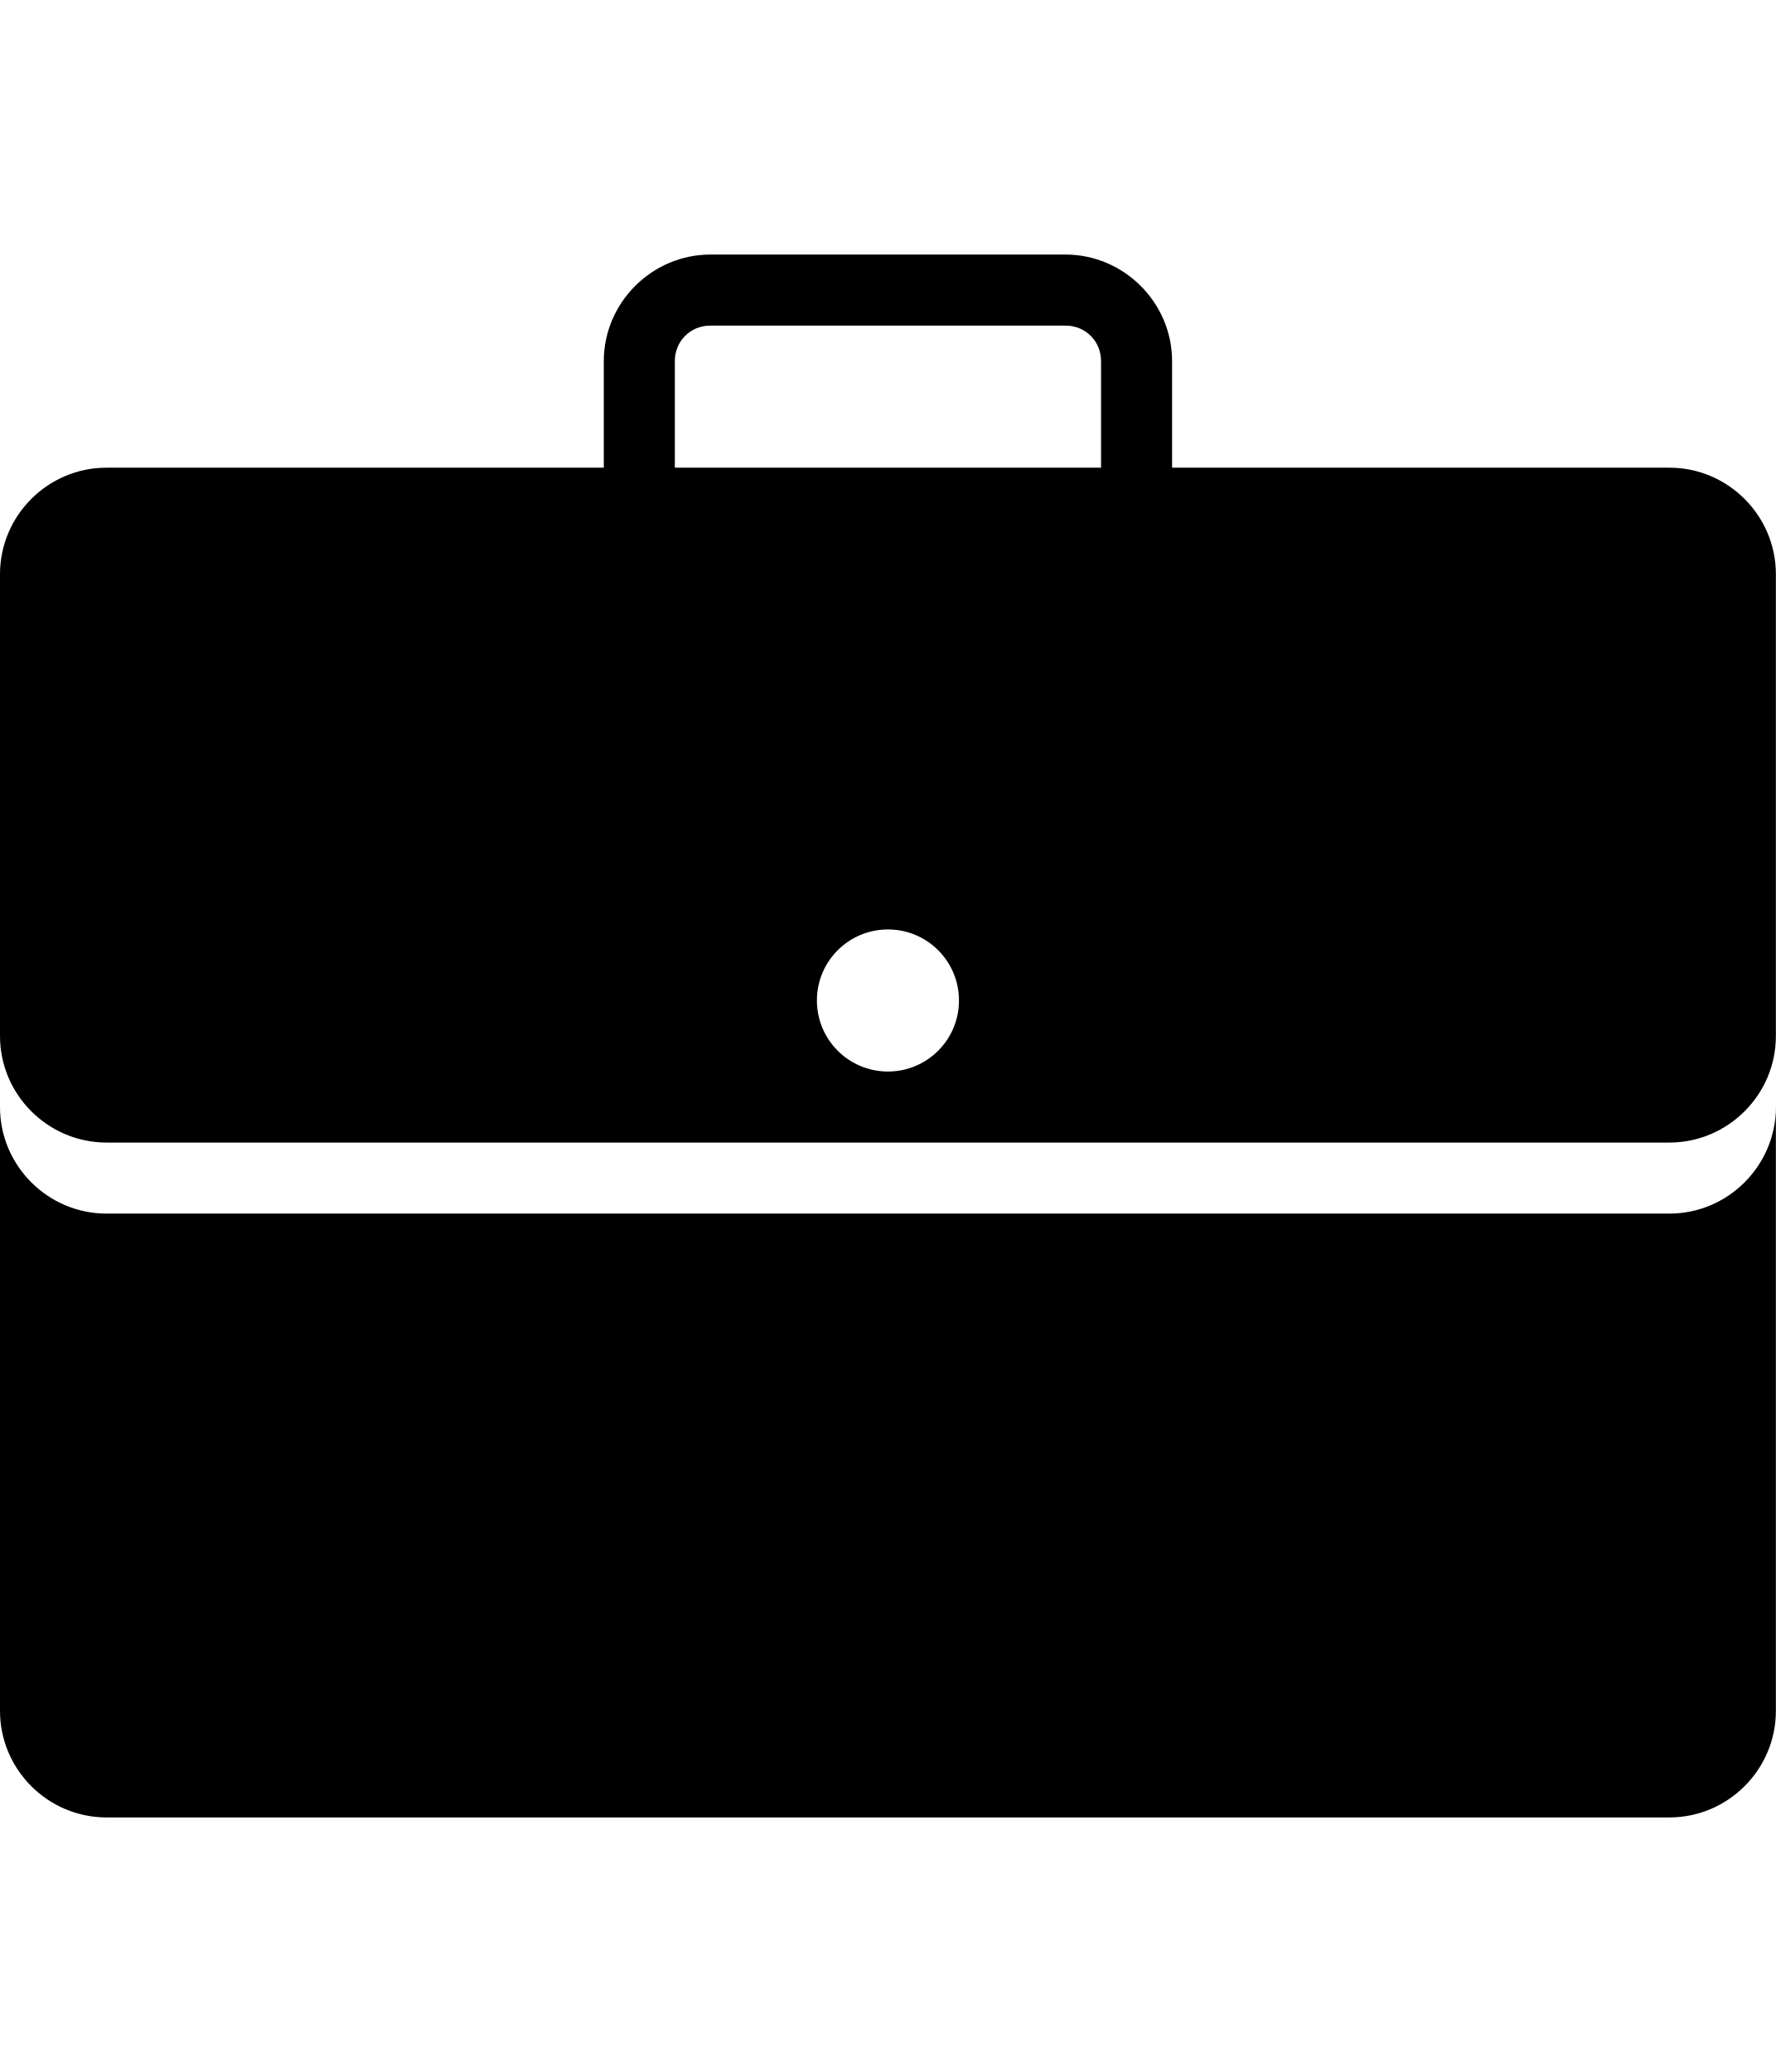
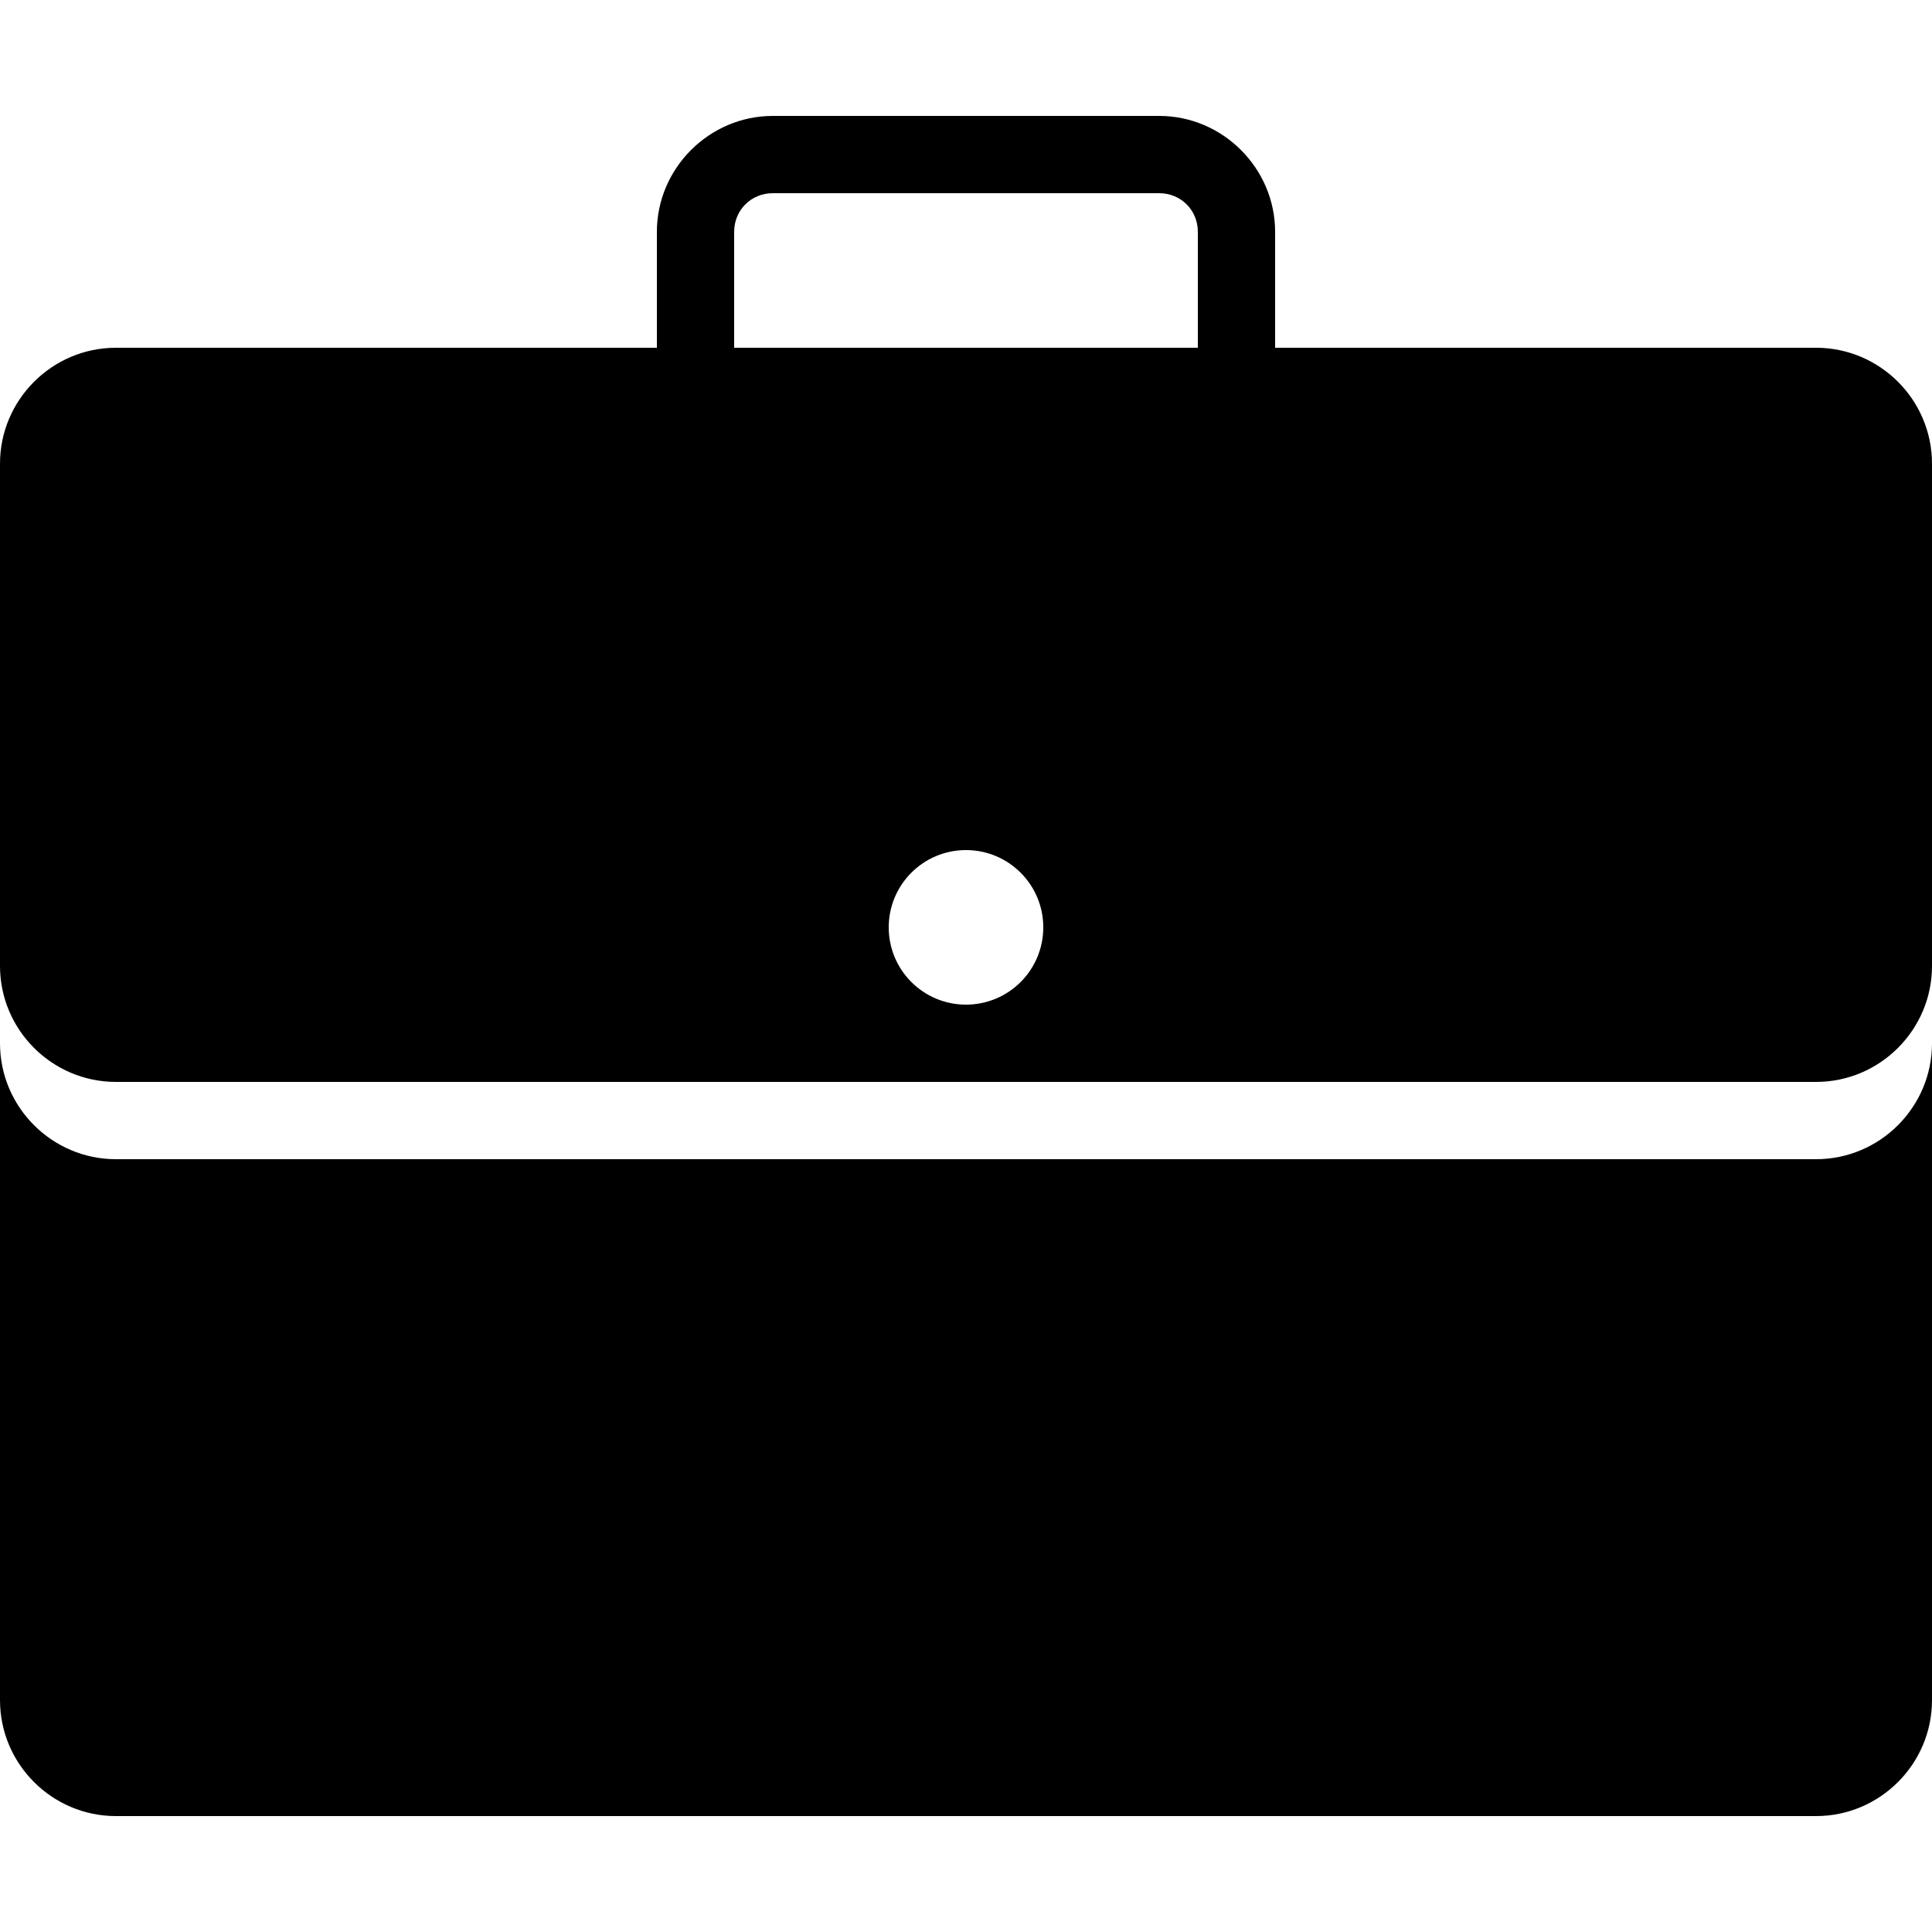
- <svg xmlns="http://www.w3.org/2000/svg" fill="#000000" viewBox="0 0 50 50" width="12px" height="14px">
-   <path d="M 20 3 C 18.355 3 17 4.355 17 6 L 17 9 L 3 9 C 1.348 9 0 10.348 0 12 L 0 25 C 0 26.652 1.348 28 3 28 L 47 28 C 48.652 28 50 26.652 50 25 L 50 12 C 50 10.348 48.652 9 47 9 L 33 9 L 33 6 C 33 4.355 31.645 3 30 3 Z M 20 5 L 30 5 C 30.562 5 31 5.438 31 6 L 31 9 L 19 9 L 19 6 C 19 5.438 19.438 5 20 5 Z M 25 22 C 26.105 22 27 22.895 27 24 C 27 25.105 26.105 26 25 26 C 23.895 26 23 25.105 23 24 C 23 22.895 23.895 22 25 22 Z M 0 27 L 0 44 C 0 45.652 1.348 47 3 47 L 47 47 C 48.652 47 50 45.652 50 44 L 50 27 C 50 28.652 48.652 30 47 30 L 3 30 C 1.348 30 0 28.652 0 27 Z" />
+ <svg xmlns="http://www.w3.org/2000/svg" fill="#000000" viewBox="0 0 50 50">
+   <path fill="currentColor" d="M 20 3 C 18.355 3 17 4.355 17 6 L 17 9 L 3 9 C 1.348 9 0 10.348 0 12 L 0 25 C 0 26.652 1.348 28 3 28 L 47 28 C 48.652 28 50 26.652 50 25 L 50 12 C 50 10.348 48.652 9 47 9 L 33 9 L 33 6 C 33 4.355 31.645 3 30 3 Z M 20 5 L 30 5 C 30.562 5 31 5.438 31 6 L 31 9 L 19 9 L 19 6 C 19 5.438 19.438 5 20 5 Z M 25 22 C 26.105 22 27 22.895 27 24 C 27 25.105 26.105 26 25 26 C 23.895 26 23 25.105 23 24 C 23 22.895 23.895 22 25 22 Z M 0 27 L 0 44 C 0 45.652 1.348 47 3 47 L 47 47 C 48.652 47 50 45.652 50 44 L 50 27 C 50 28.652 48.652 30 47 30 L 3 30 C 1.348 30 0 28.652 0 27 Z" />
</svg>
